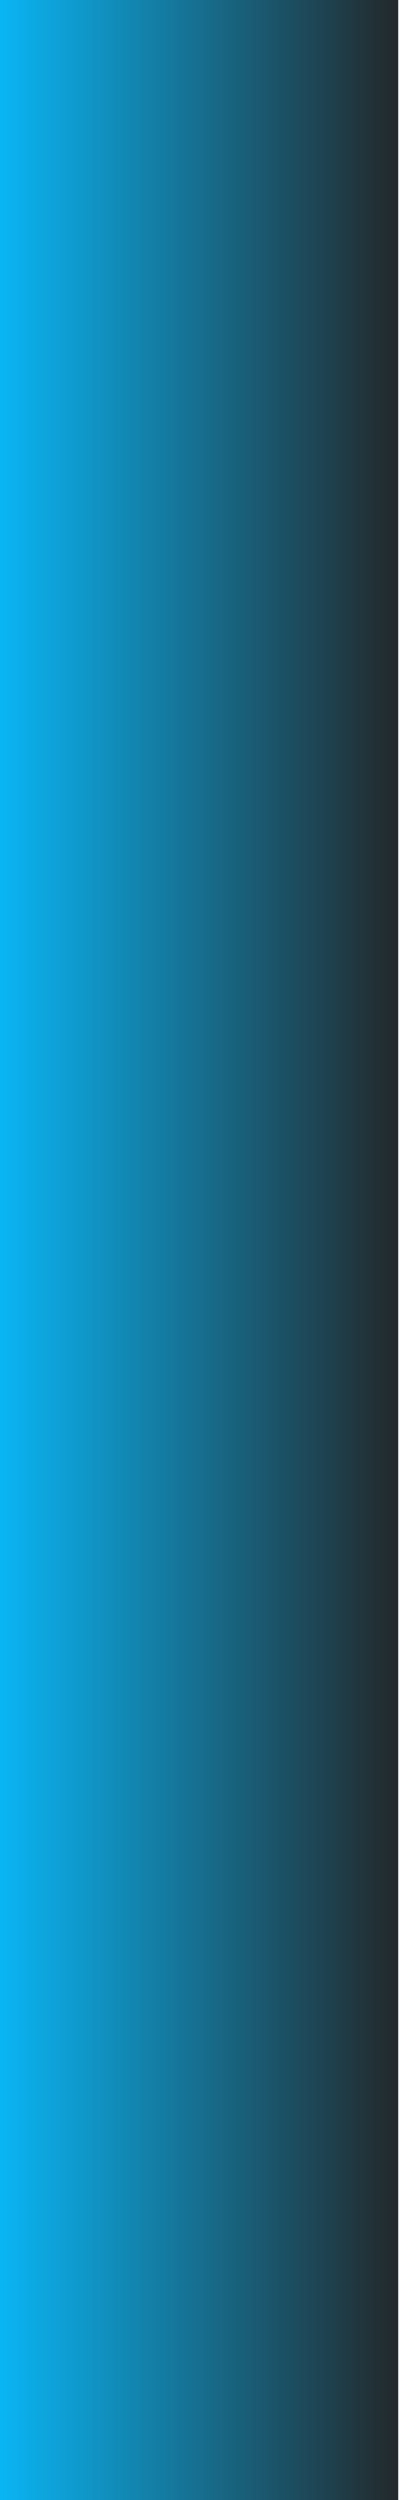
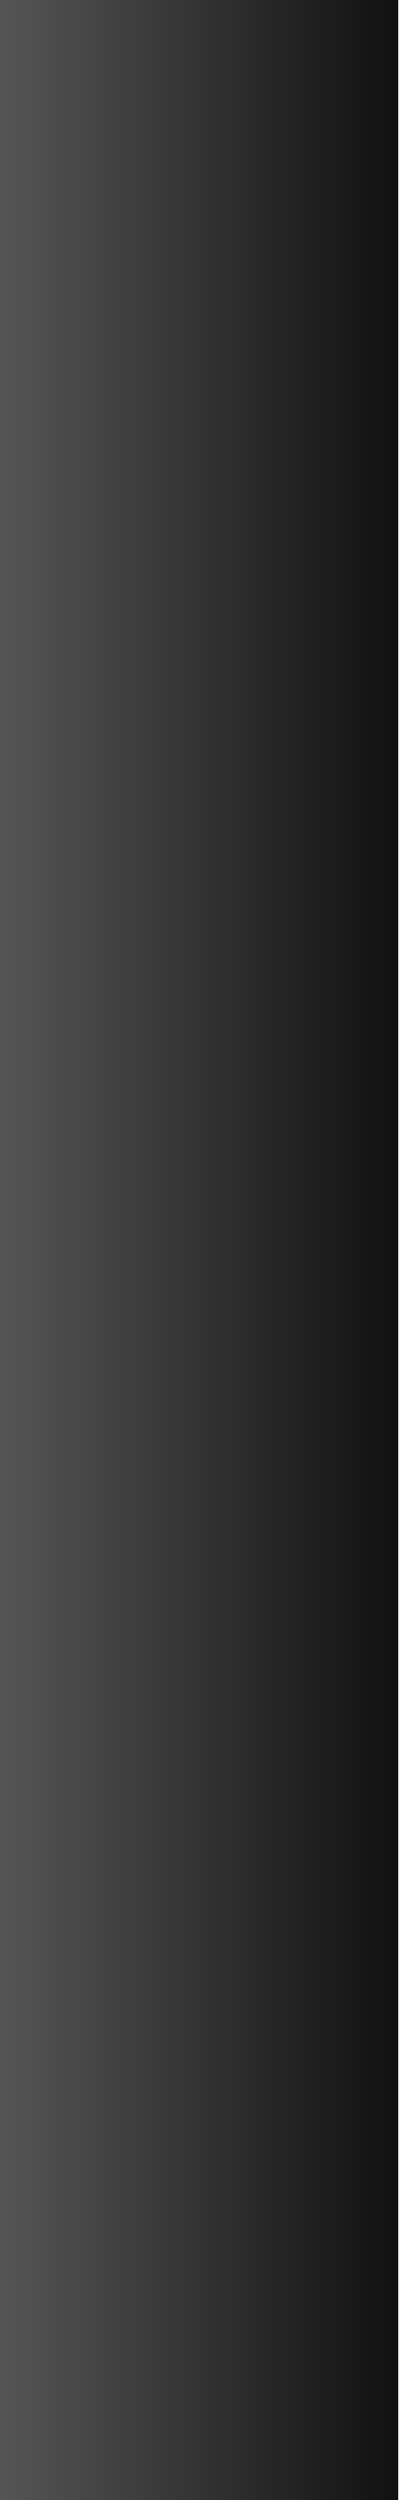
- <svg xmlns="http://www.w3.org/2000/svg" xmlns:xlink="http://www.w3.org/1999/xlink" version="1.1" id="svg2" width="72" height="452" viewBox="0 0 72 452">
-   <defs id="defs6">
-     <linearGradient id="linearGradient847">
-       <stop id="stop843" offset="0" style="stop-color:#0ab6f5;stop-opacity:1" />
-       <stop id="stop845" offset="1" style="stop-color:#232729;stop-opacity:1" />
+ <svg xmlns="http://www.w3.org/2000/svg" xmlns:xlink="http://www.w3.org/1999/xlink" width="72" height="452" viewBox="0 0 72 452">
+   <defs>
+     <linearGradient id="lg">
+       <stop offset="0" style="stop-color:#555555;stop-opacity:1" />
+       <stop offset="1" style="stop-color:#111111;stop-opacity:1" />
    </linearGradient>
-     <linearGradient xlink:href="#linearGradient847" id="linearGradient841" x1="-0.739" y1="225.521" x2="75.195" y2="225.521" gradientUnits="userSpaceOnUse" gradientTransform="matrix(0.9608415,0,0,0.9978858,0.230032,0.955604)" />
+     <linearGradient xlink:href="#lg" id="lg2" x1="0" y1="0" x2="72" y2="0" gradientUnits="userSpaceOnUse" />
  </defs>
-   <rect style="fill:url(#linearGradient841);fill-opacity:1;stroke:none;stroke-width:0.979;stroke-linecap:butt;stroke-linejoin:bevel;stroke-miterlimit:4;stroke-dasharray:none;stroke-dashoffset:0;stroke-opacity:1;paint-order:markers fill stroke" id="rect833" width="72" height="452" x="0" y="-2.4868996e-14" />
+   <rect style="fill:url(#lg2)" width="72" height="452" x="0" y="0" />
</svg>
